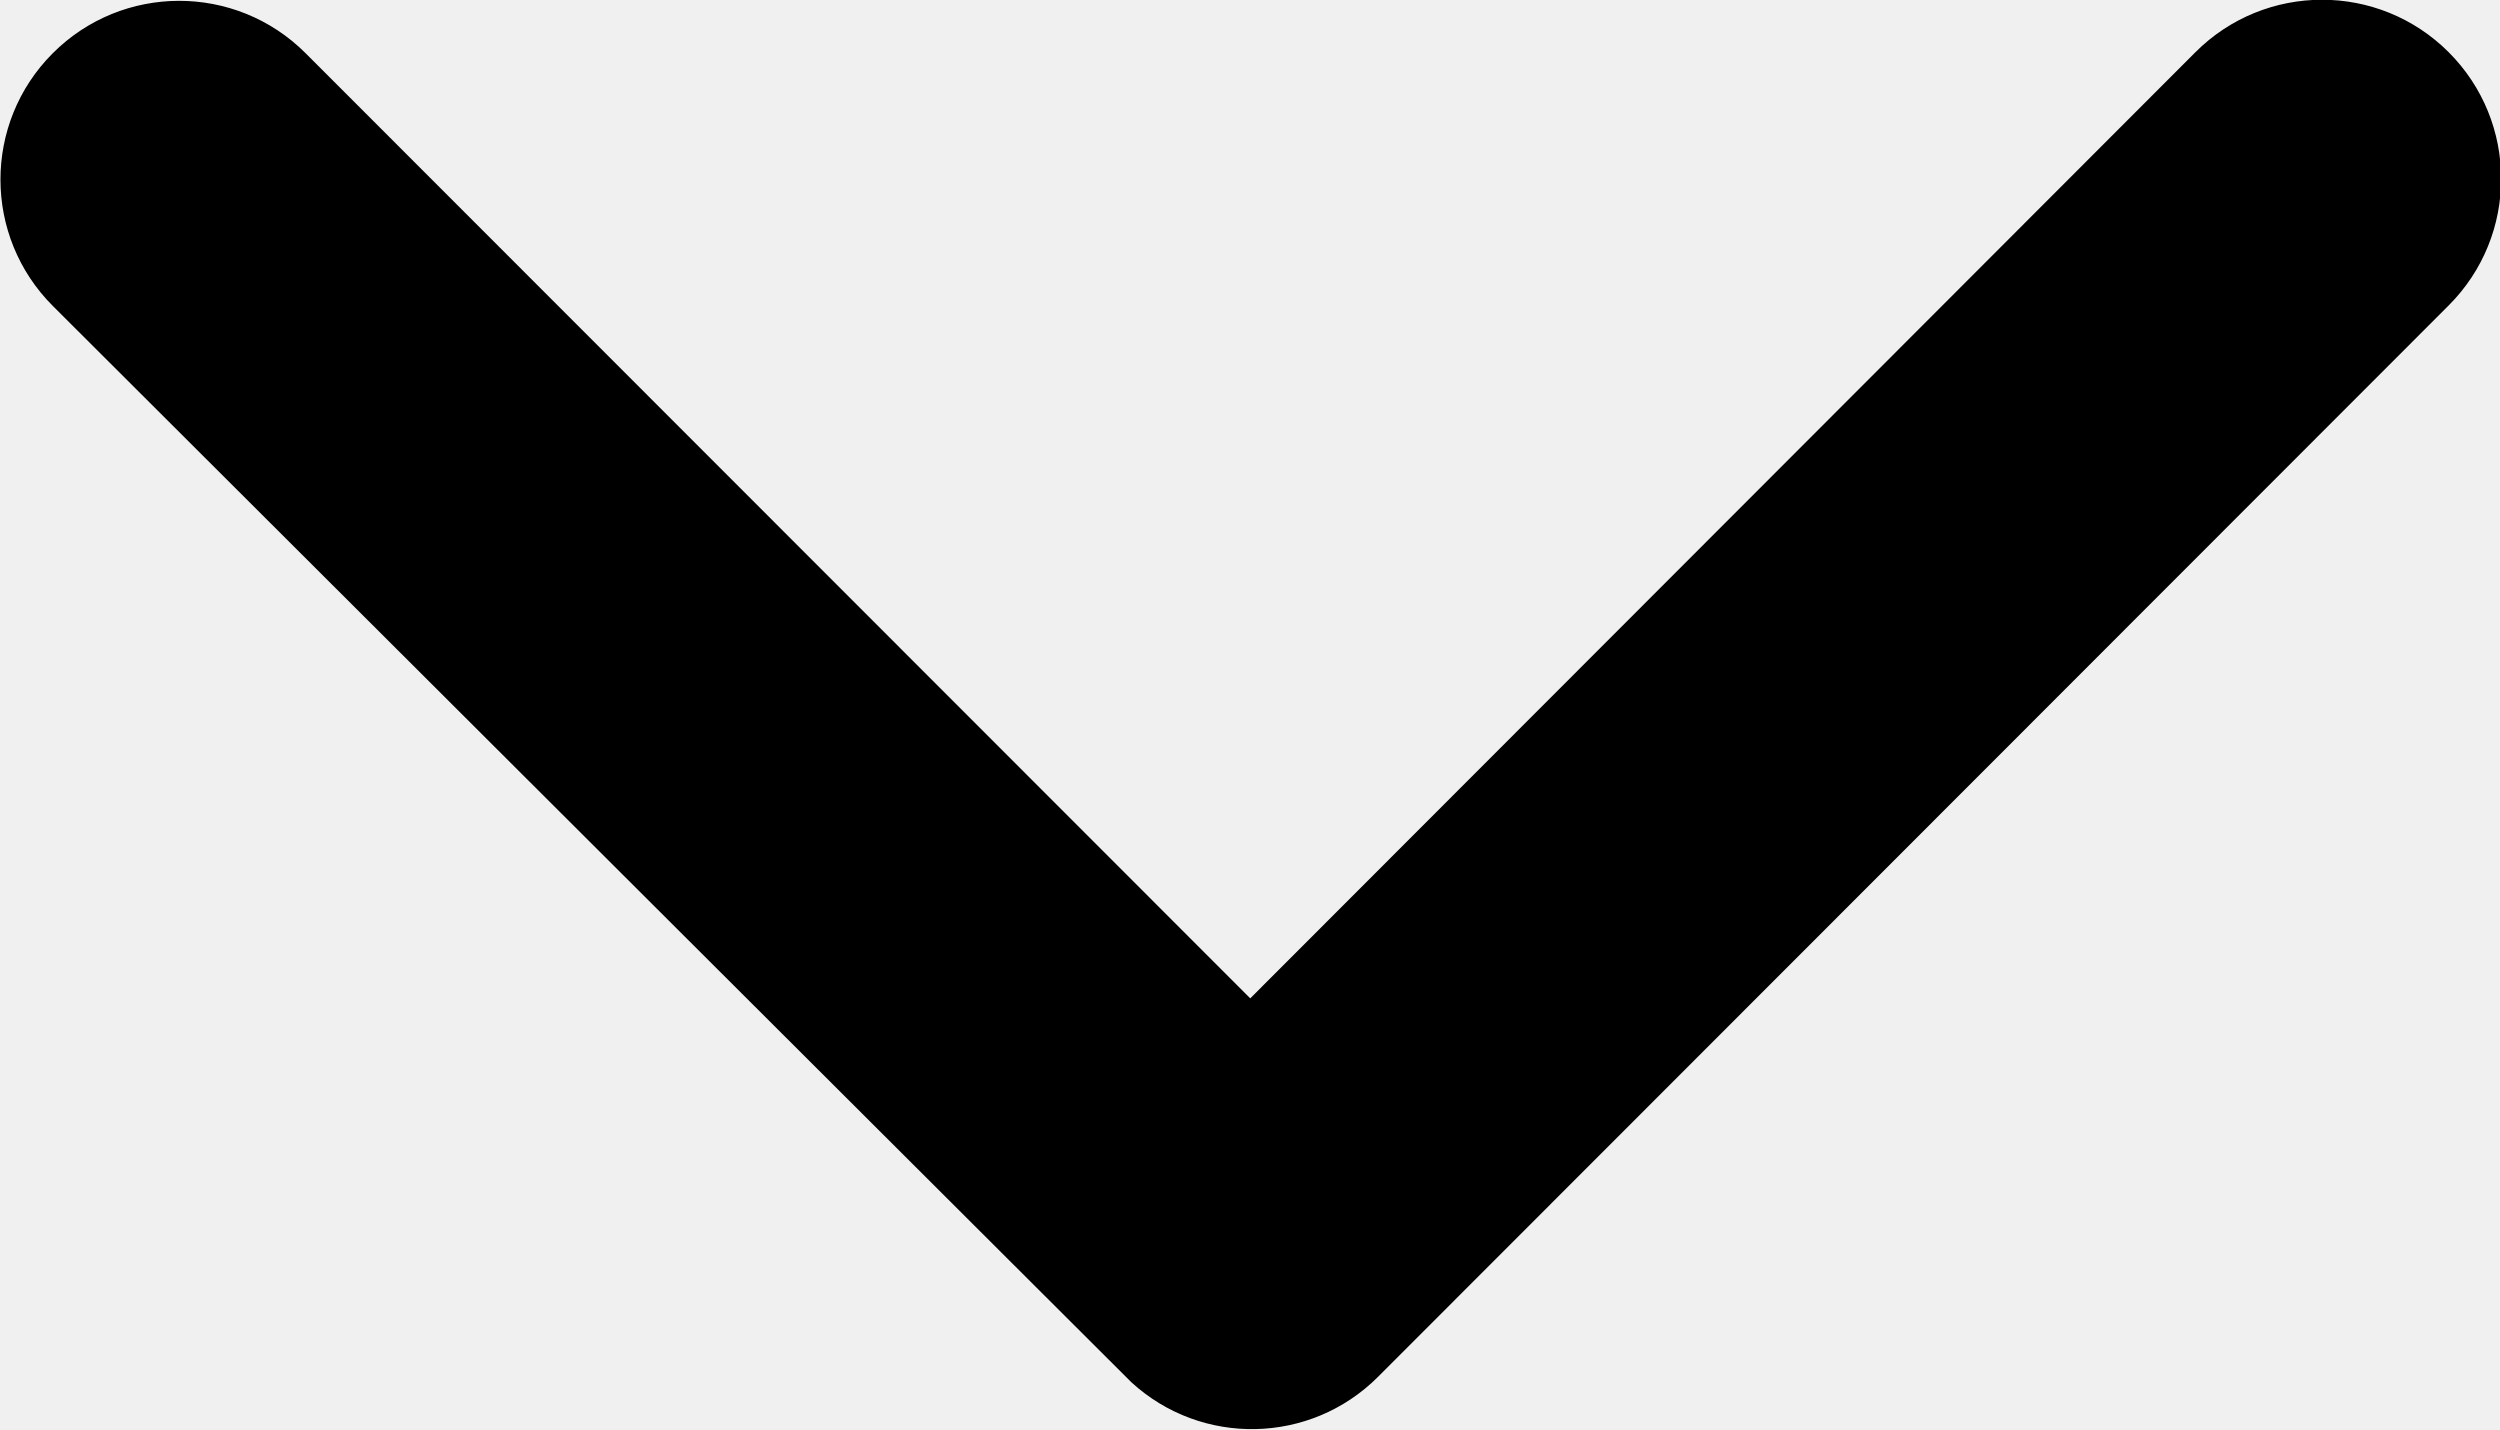
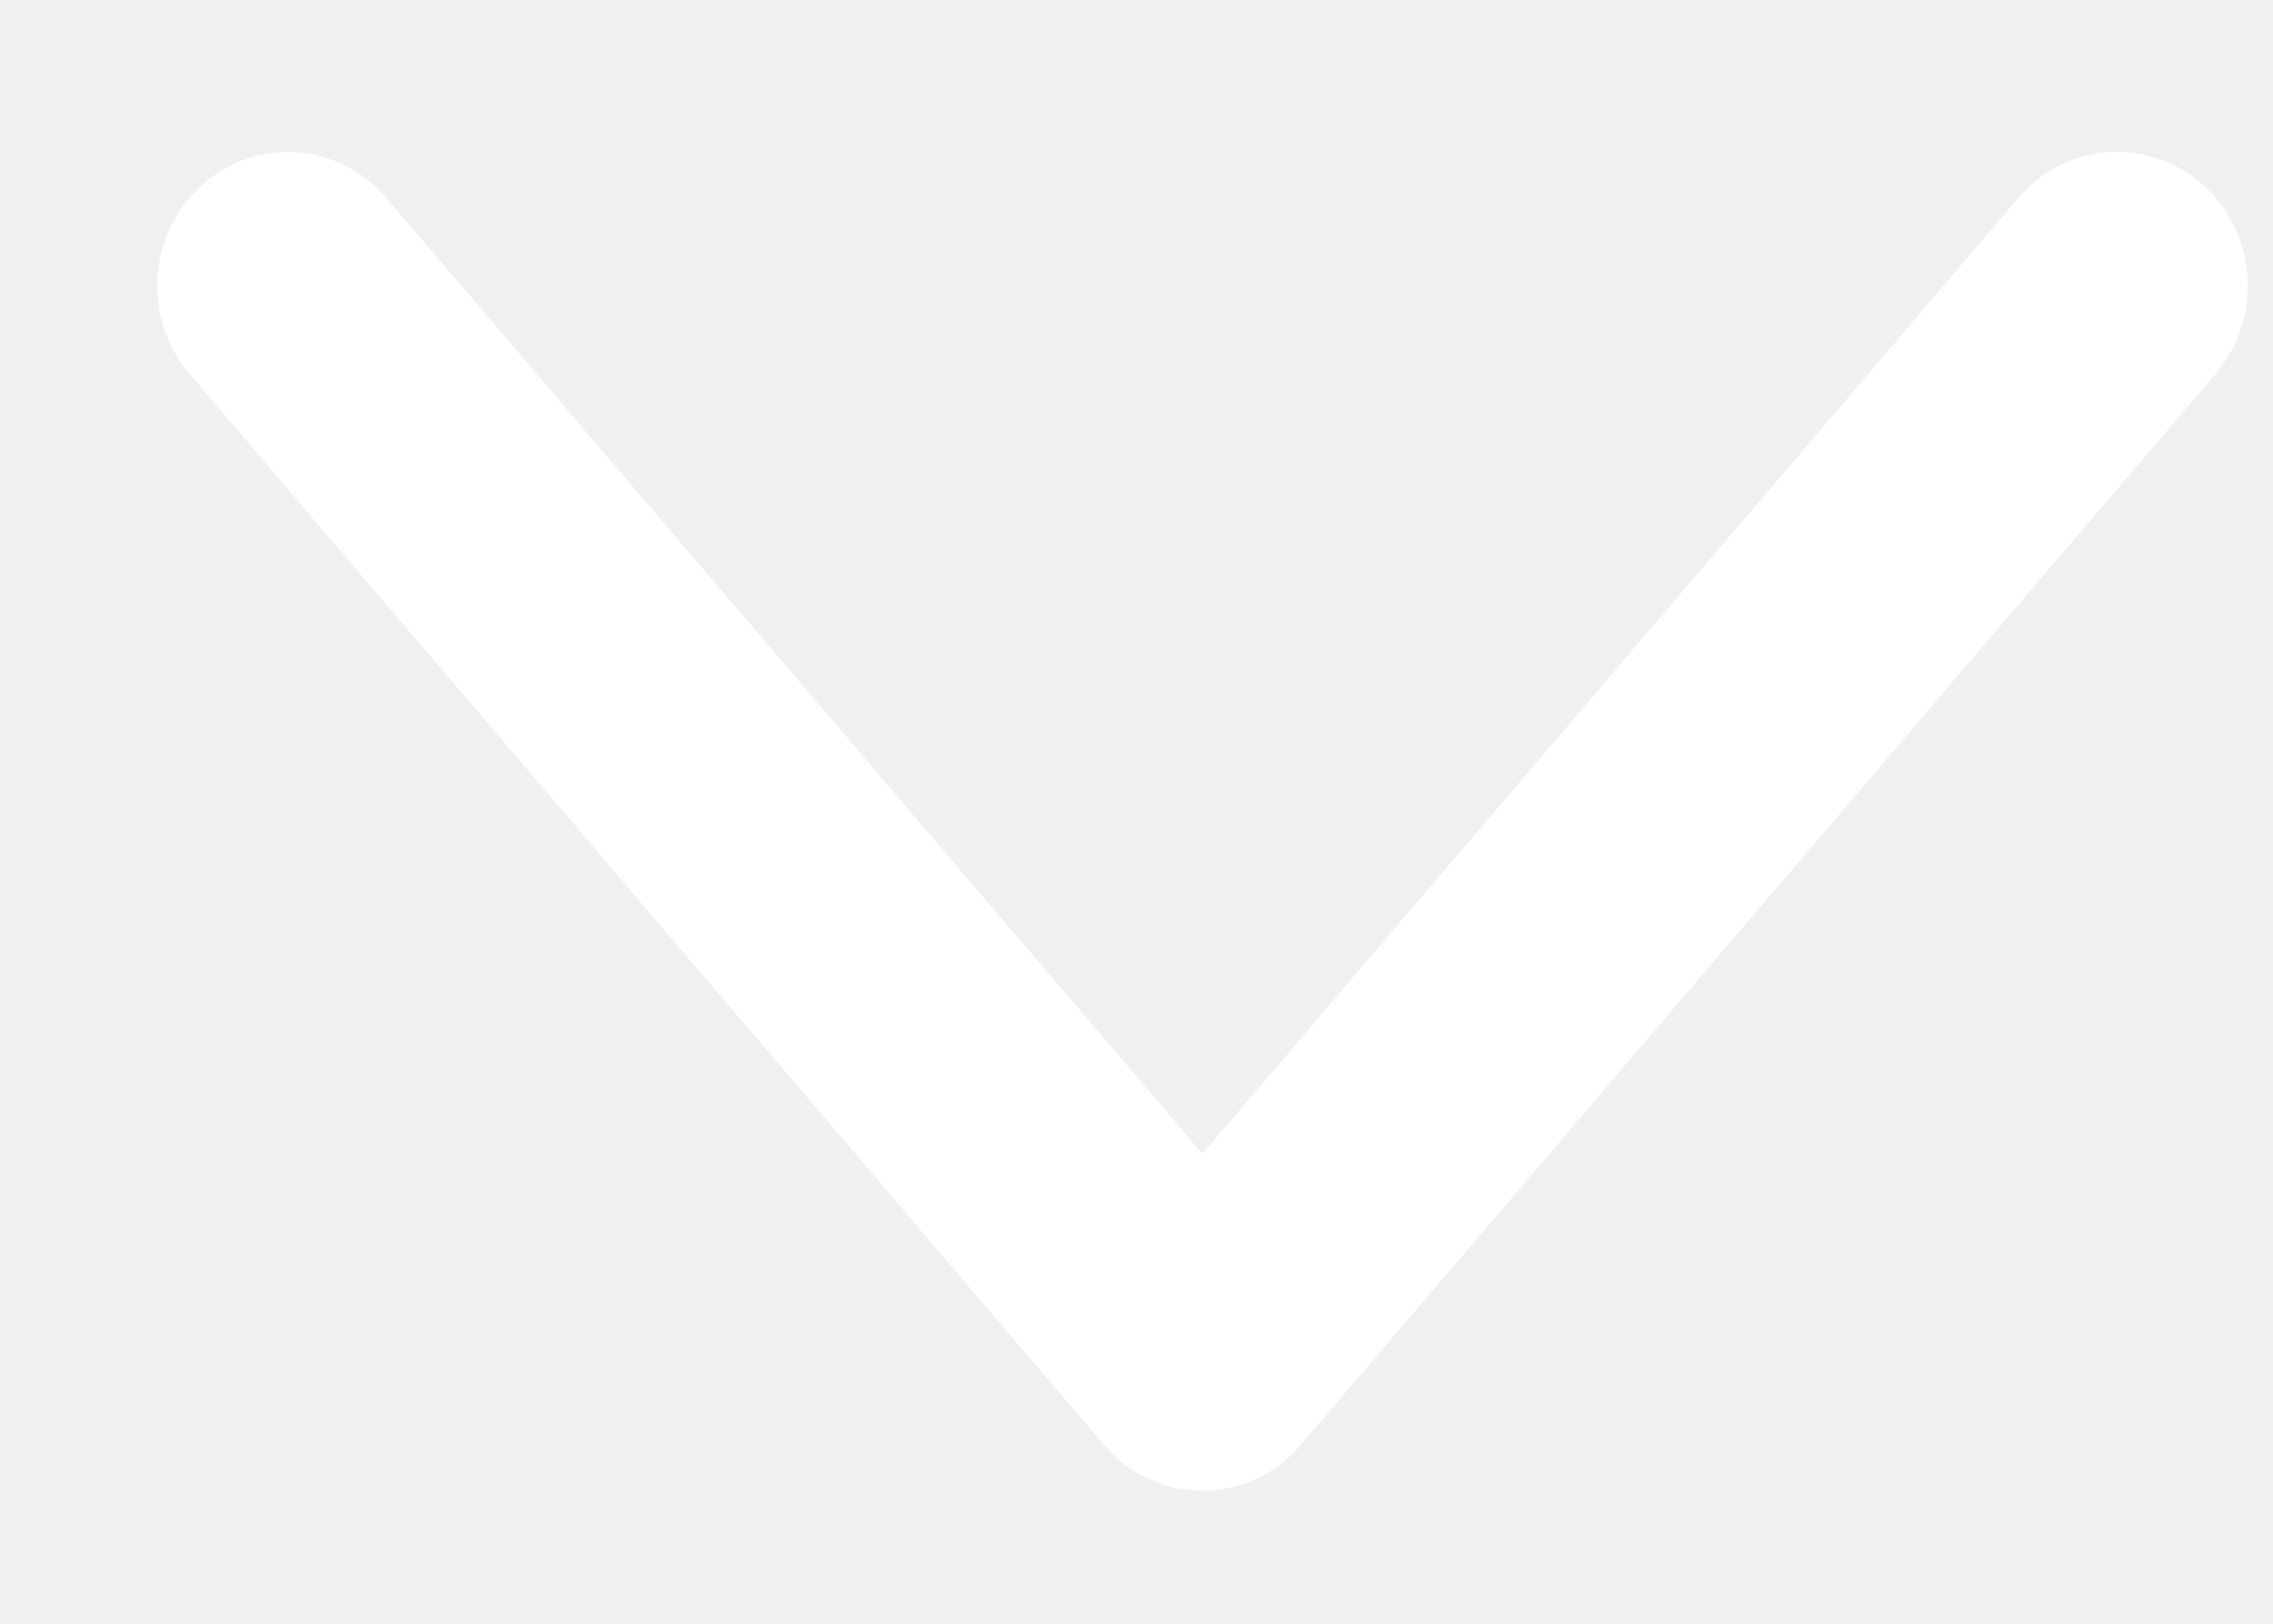
- <svg xmlns="http://www.w3.org/2000/svg" width="10.094" height="5.771" viewBox="0 0 10.094 5.771">
-   <path id="Icon_ionic-ios-arrow-back" data-name="Icon ionic-ios-arrow-back" d="M15.282,11.239,11.462,7.423A.721.721,0,0,1,12.484,6.4l4.327,4.324a.72.72,0,0,1,.021.995l-4.345,4.354a.721.721,0,1,1-1.022-1.019Z" transform="translate(16.287 -11.251) rotate(90)" />
+ <svg xmlns="http://www.w3.org/2000/svg" width="14" height="10" viewBox="0 0 14 10" fill="none">
+   <path d="M1.167 2.303C0.875 1.96 0.909 1.439 1.243 1.14C1.578 0.84 2.086 0.875 2.379 1.218L7.406 7.105L12.434 1.217C12.727 0.874 13.235 0.84 13.57 1.139C13.904 1.439 13.939 1.96 13.646 2.303L8.012 8.899C7.937 8.988 7.844 9.059 7.739 9.107C7.635 9.156 7.521 9.181 7.406 9.181C7.292 9.181 7.178 9.156 7.074 9.107C6.969 9.059 6.876 8.988 6.8 8.899L1.167 2.303Z" fill="white" />
</svg>
